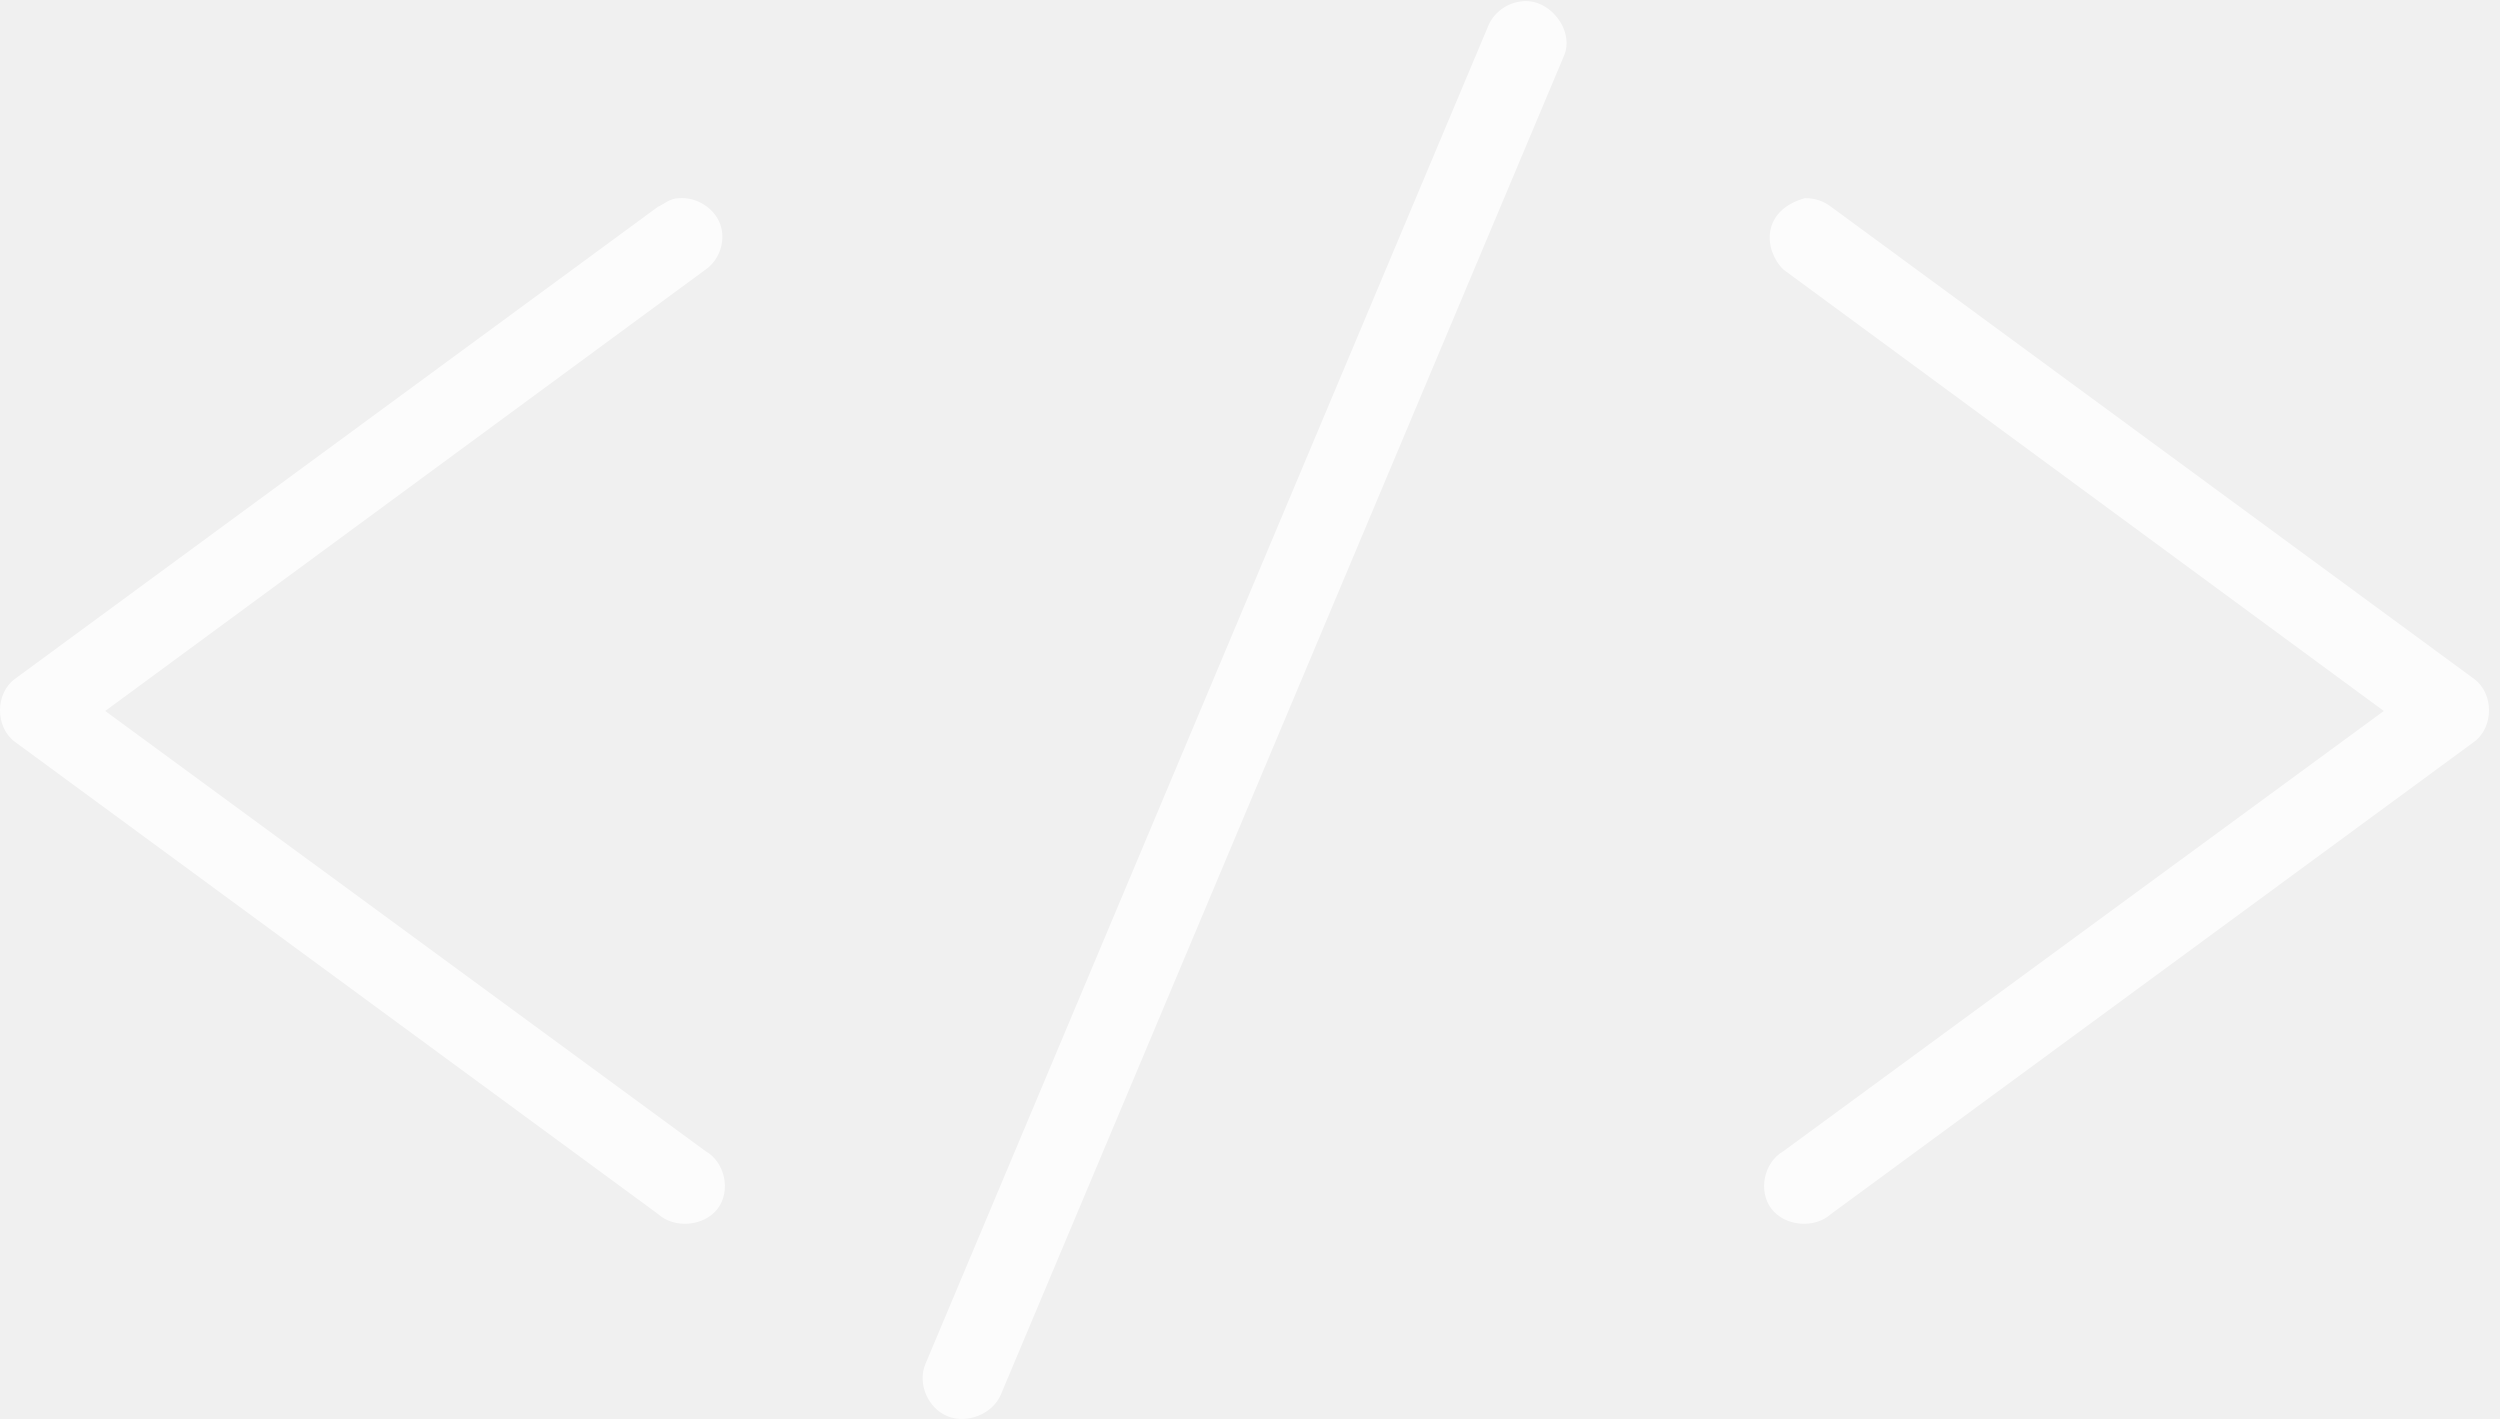
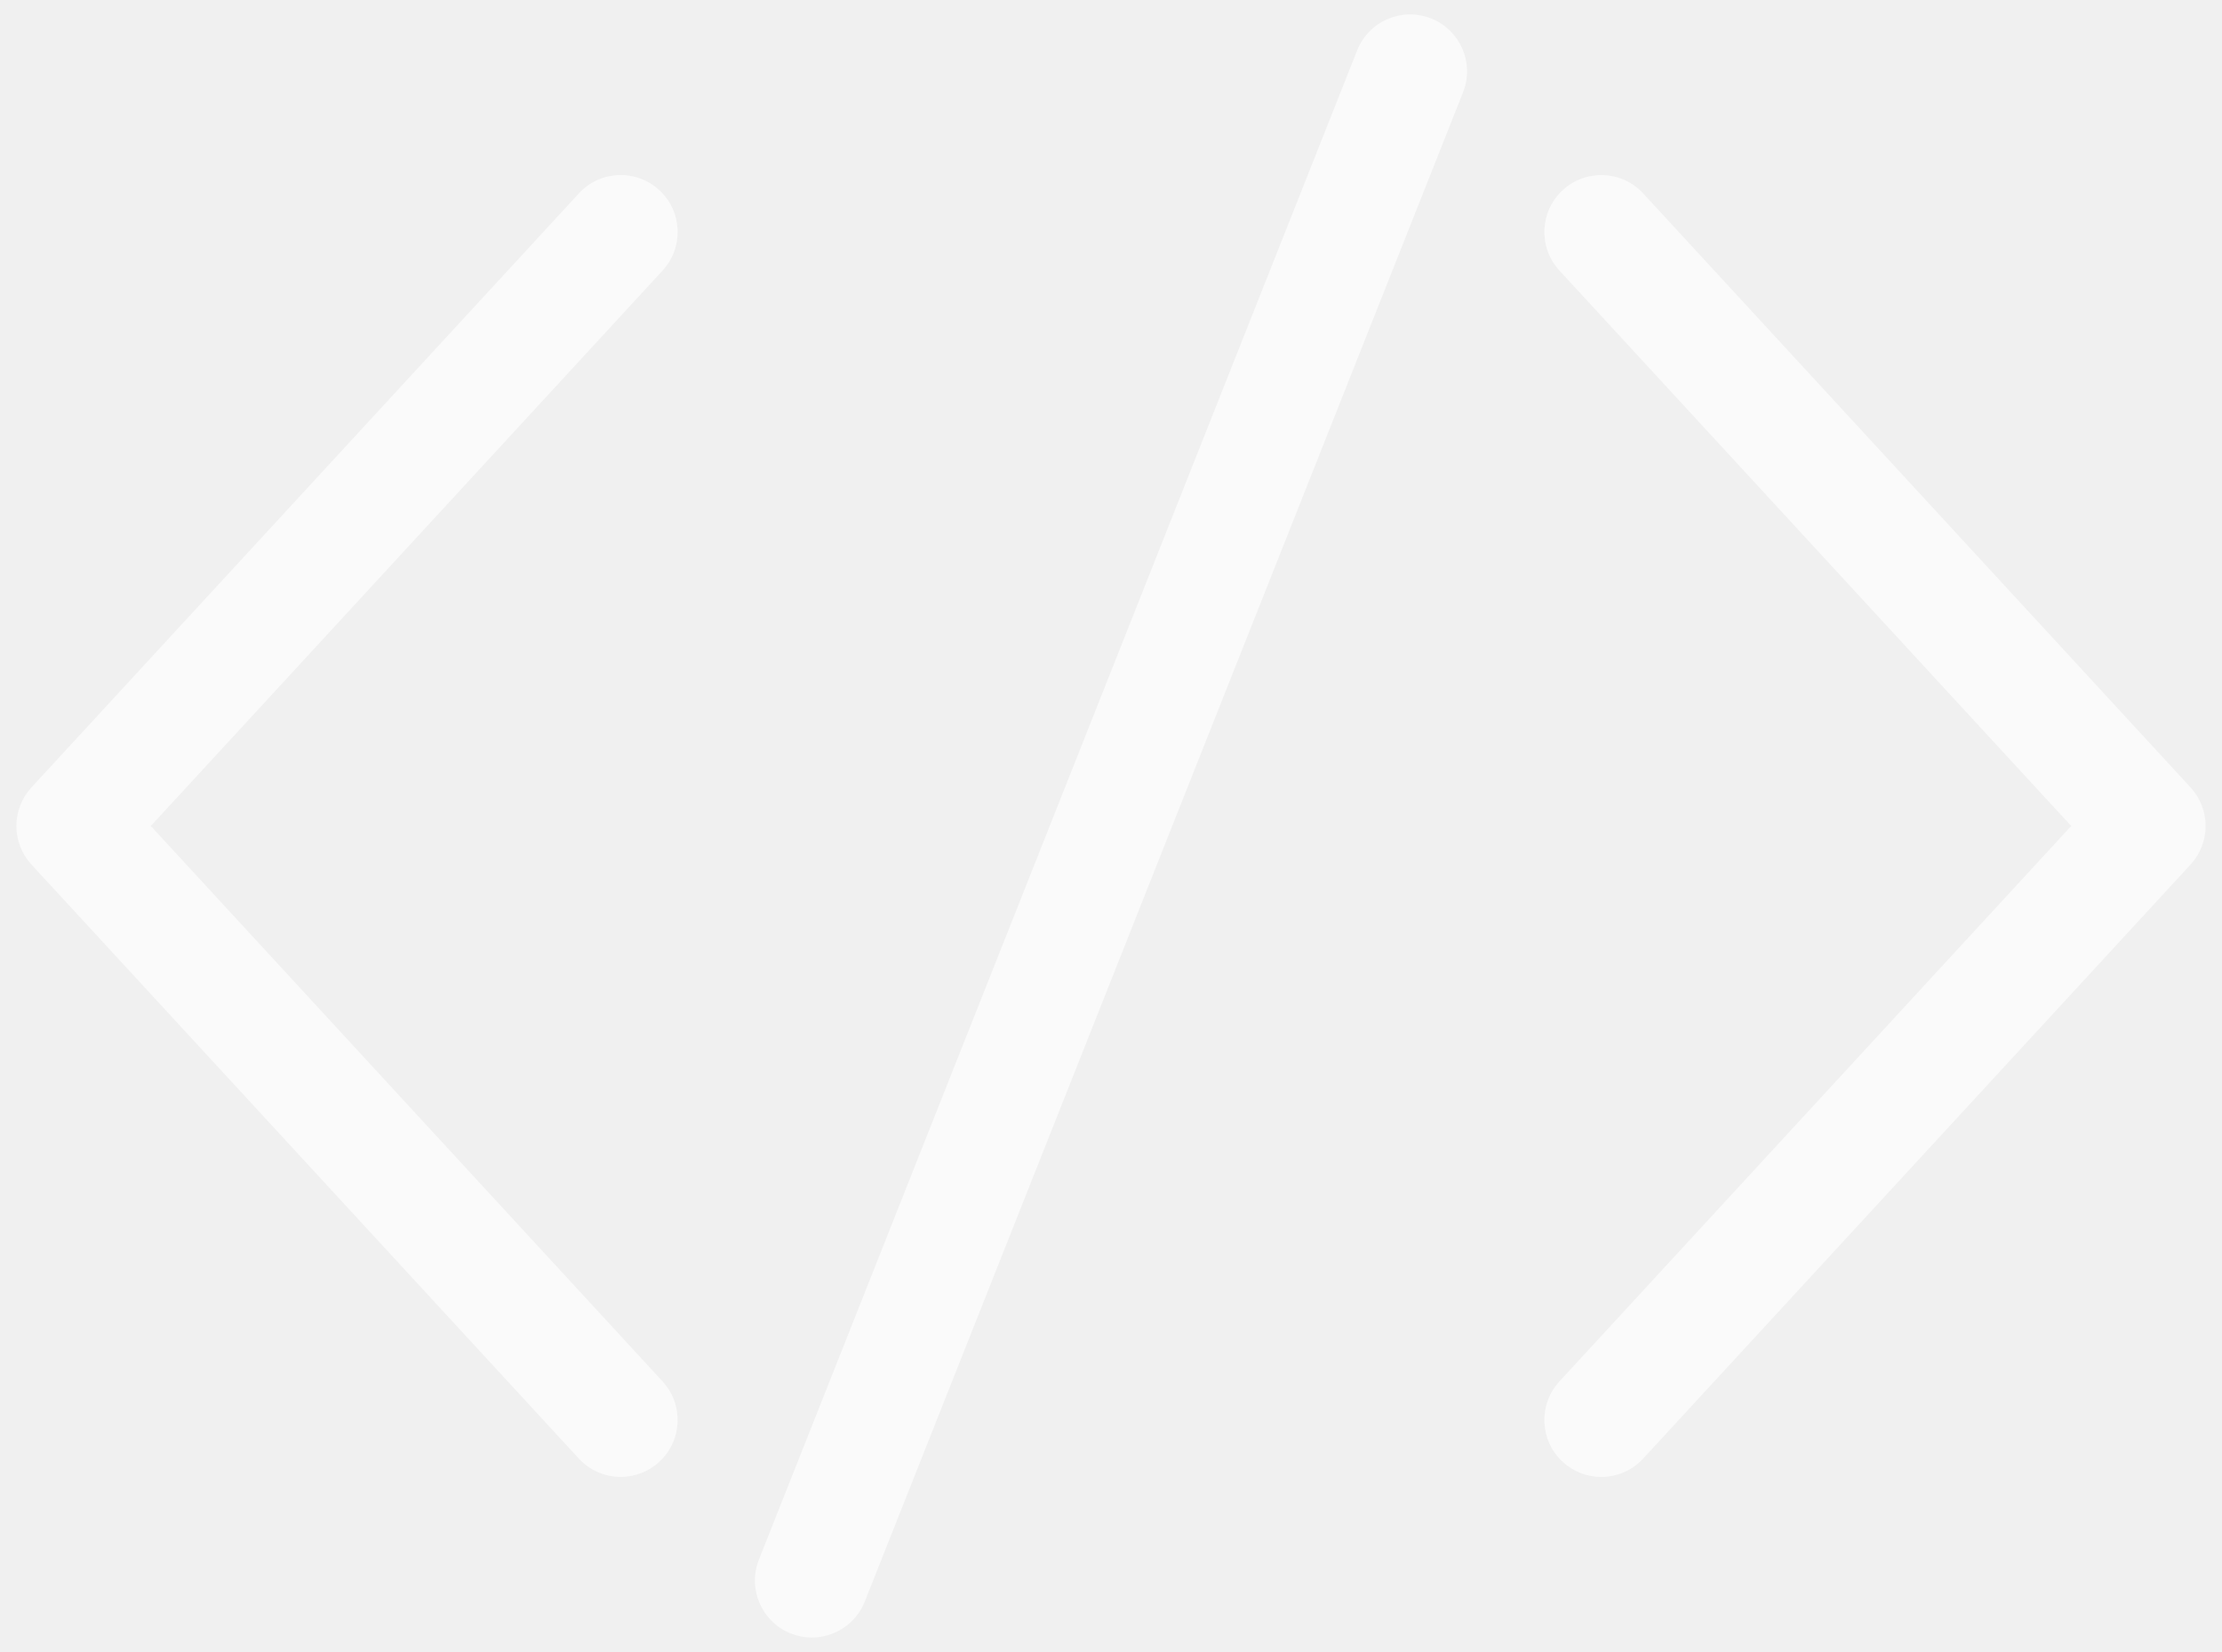
- <svg xmlns="http://www.w3.org/2000/svg" width="185px" height="105px" viewBox="0 0 185 105" version="1.1">
+ <svg xmlns="http://www.w3.org/2000/svg" width="78px" height="58px" viewBox="0 0 78 58" version="1.1">
  <defs />
-   <g id="Page-1" stroke="none" stroke-width="1" fill="none" fill-rule="evenodd" opacity="0.81">
-     <g id="Group-2" transform="translate(0, -3)" fill-rule="nonzero" fill="#FFFFFF">
-       <g id="noun_981948_cc-(1)">
-         <g id="Group" transform="translate(0, 1.631633)">
-           <path d="M112.543,1.477 C111.483,1.599 110.519,2.326 110.126,3.297 L68.483,102.299 C67.875,103.728 68.65,105.571 70.11,106.166 C71.57,106.762 73.452,106.003 74.06,104.574 L115.703,5.572 C116.597,3.67 114.656,1.155 112.543,1.477 Z M48.684,16.673 L1.093,51.615 C-0.364,52.697 -0.364,55.174 1.093,56.256 L48.684,91.198 C49.902,92.315 52.107,92.123 53.104,90.813 C54.101,89.503 53.659,87.38 52.216,86.557 L7.785,53.981 L52.216,21.314 C53.268,20.583 53.73,19.136 53.291,17.948 C52.852,16.761 51.55,15.939 50.264,16.036 C49.544,16.036 49.124,16.496 48.684,16.673 Z M131.97,21.314 L176.401,53.981 L131.97,86.557 C130.527,87.38 130.085,89.503 131.082,90.813 C132.079,92.123 134.284,92.315 135.502,91.198 L183.093,56.256 C184.55,55.174 184.55,52.697 183.093,51.615 L135.502,16.673 C134.955,16.245 134.25,16.015 133.55,16.036 C130.289,16.962 130.526,19.896 131.97,21.314 Z" id="Shape" />
-         </g>
-       </g>
+   <g id="Page-1" stroke="none" stroke-width="1" fill="none" fill-rule="evenodd" fill-opacity="0.8" opacity="0.8">
+     <g id="noun_968256_cc" fill-rule="nonzero" fill="#FFFFFF">
+       <path d="M23.144,6.675 C22.33,5.925 21.064,5.978 20.318,6.791 L1.104,27.645 C0.398,28.411 0.398,29.589 1.104,30.355 L20.317,51.209 C20.712,51.637 21.249,51.854 21.789,51.854 C22.273,51.854 22.759,51.679 23.143,51.325 C23.956,50.577 24.007,49.311 23.258,48.499 L5.295,29 L23.259,9.5 C24.008,8.688 23.956,7.423 23.144,6.675 Z M76.896,27.645 L57.683,6.791 C56.934,5.978 55.67,5.926 54.857,6.675 C54.044,7.423 53.993,8.689 54.742,9.501 L72.705,29 L54.741,48.5 C53.992,49.312 54.044,50.578 54.856,51.326 C55.241,51.68 55.726,51.855 56.21,51.855 C56.75,51.855 57.288,51.638 57.682,51.21 L76.895,30.356 C77.602,29.589 77.602,28.411 76.896,27.645 Z M50.237,0.647 C49.207,0.24 48.048,0.743 47.64,1.77 L26.64,54.756 C26.233,55.783 26.736,56.945 27.762,57.352 C28.004,57.448 28.253,57.493 28.498,57.493 C29.295,57.493 30.047,57.014 30.358,56.229 L51.358,3.243 C51.767,2.217 51.264,1.055 50.237,0.647 Z" id="Shape" />
    </g>
  </g>
</svg>
